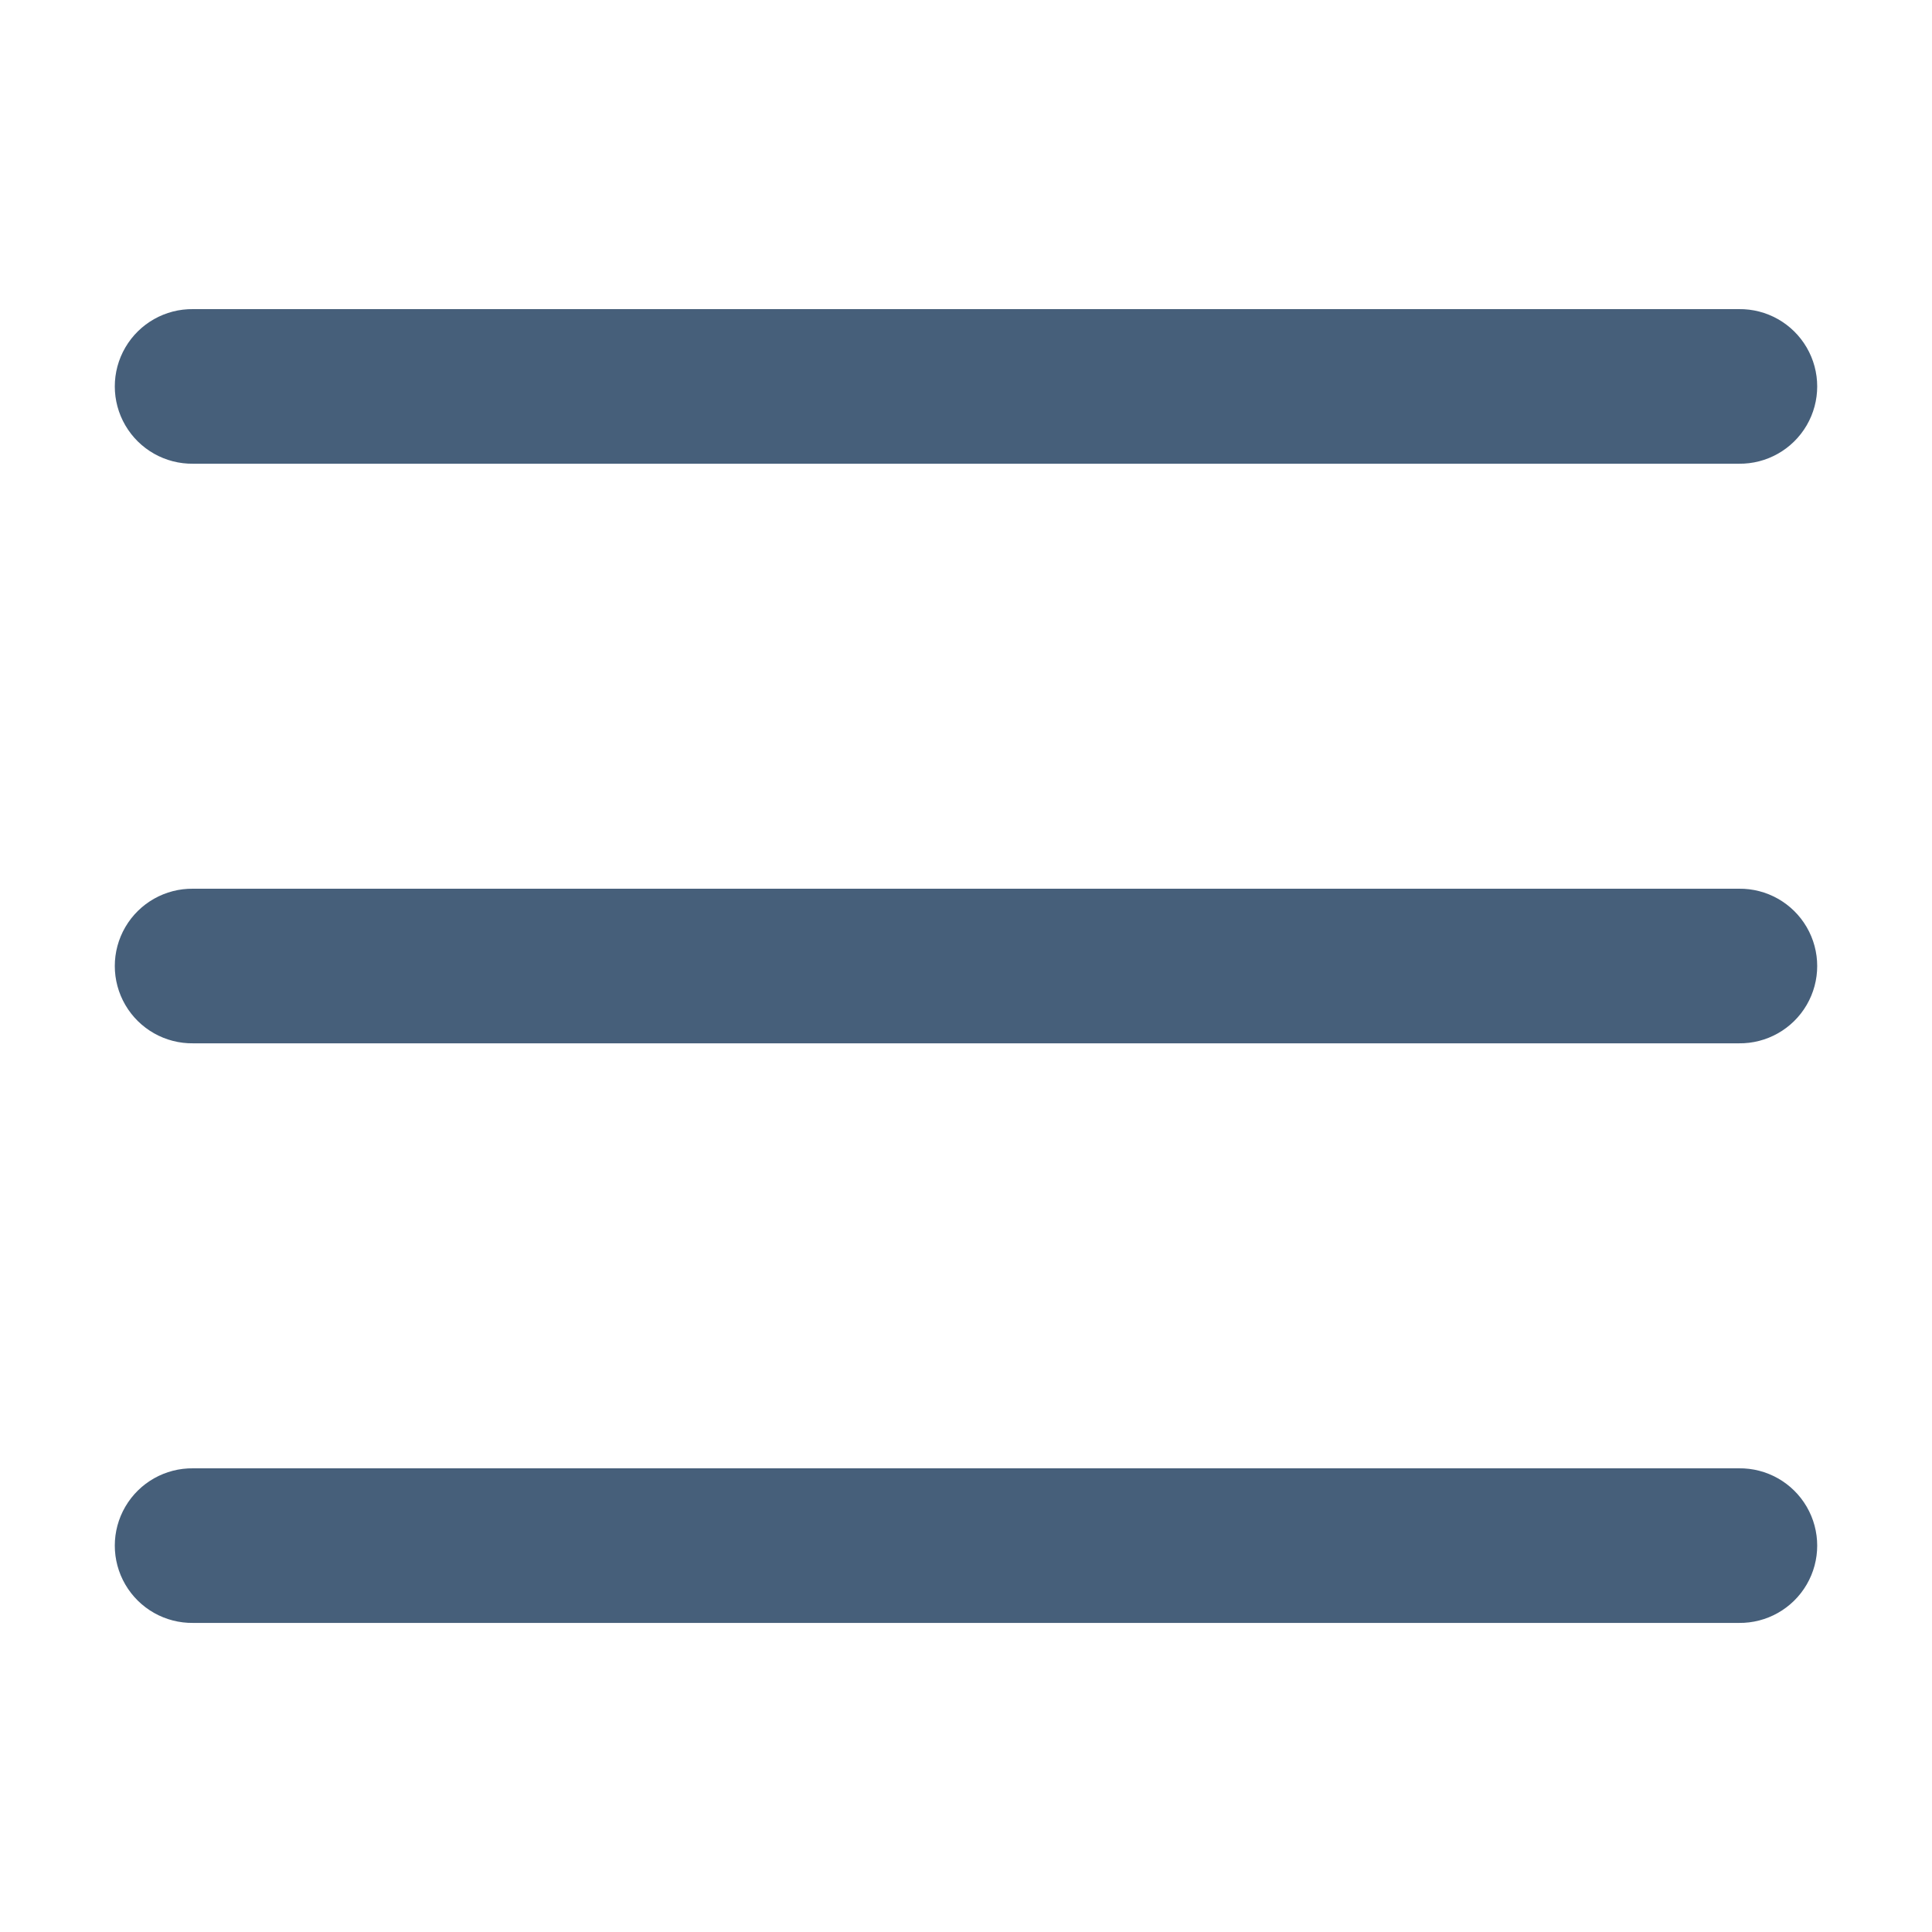
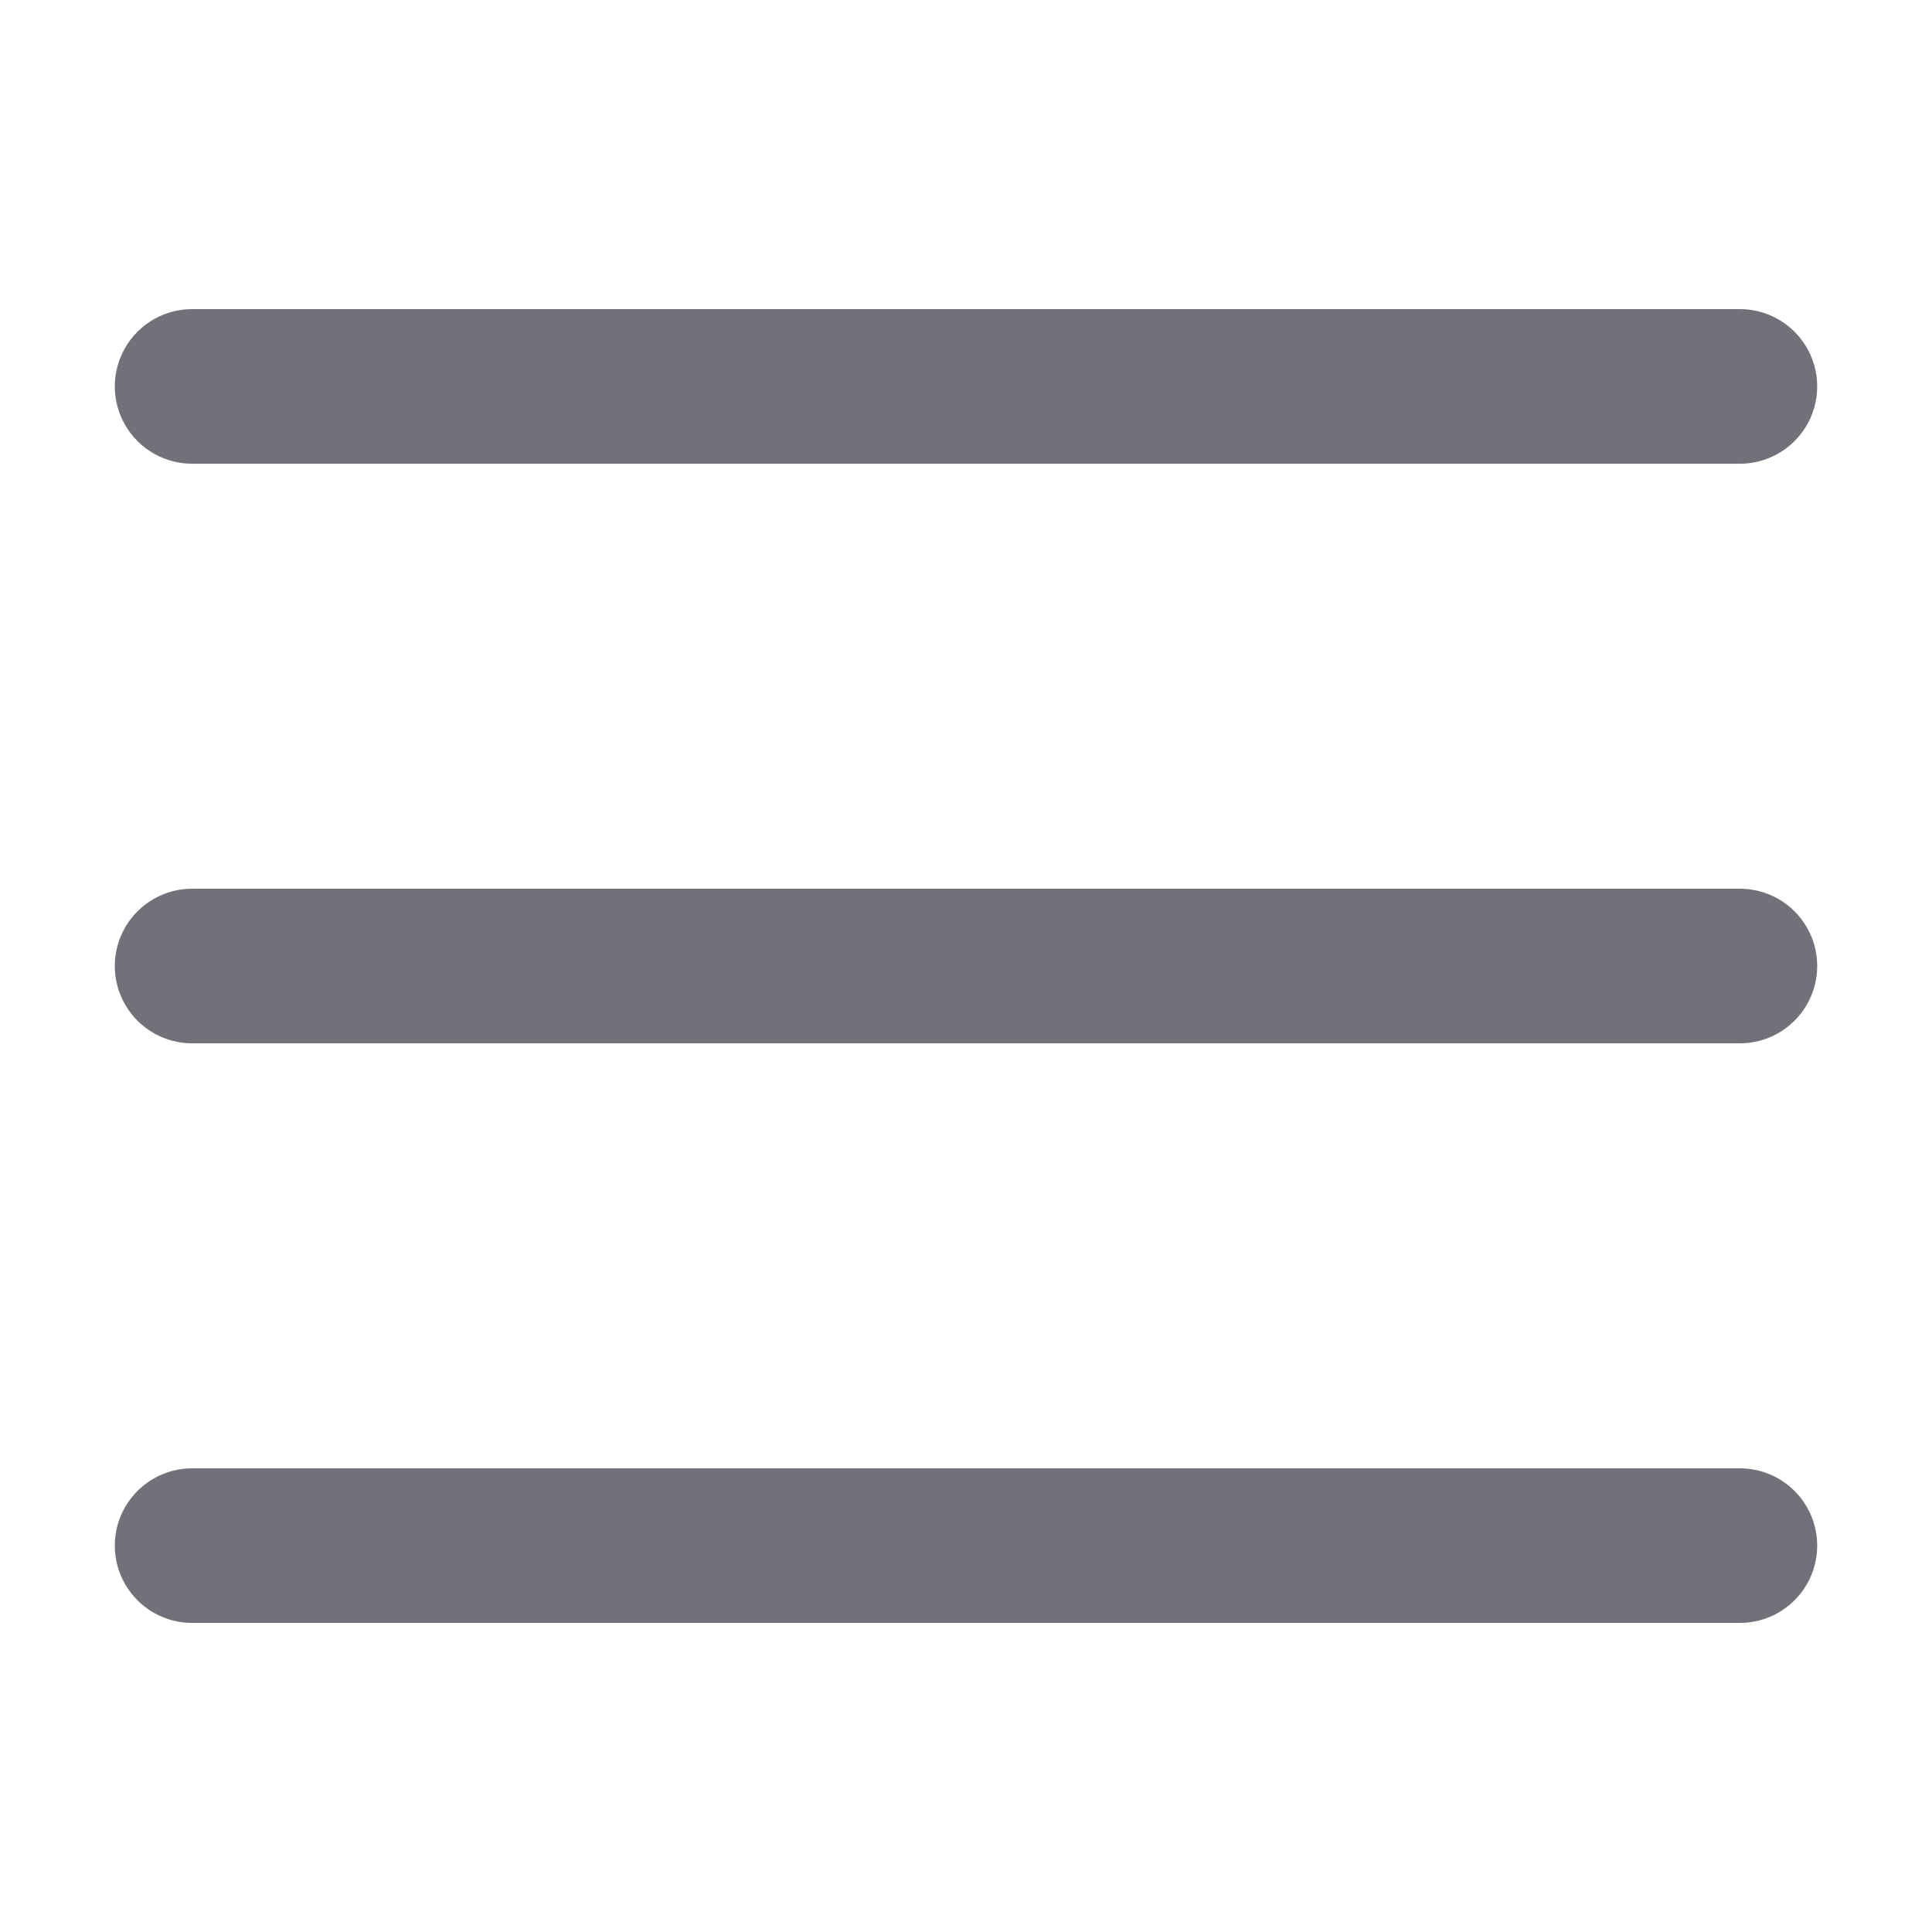
<svg xmlns="http://www.w3.org/2000/svg" viewBox="0,0,256,256" width="250px" height="250px">
-   <g fill="#465f7a" fill-rule="nonzero" stroke="none" stroke-width="1" stroke-linecap="butt" stroke-linejoin="miter" stroke-miterlimit="10" stroke-dasharray="" stroke-dashoffset="0" font-family="none" font-weight="none" font-size="none" text-anchor="none" style="mix-blend-mode: normal">
+   <g fill="#71717A" fill-rule="nonzero" stroke="none" stroke-width="1" stroke-linecap="butt" stroke-linejoin="miter" stroke-miterlimit="10" stroke-dasharray="" stroke-dashoffset="0" font-family="none" font-weight="none" font-size="none" text-anchor="none" style="mix-blend-mode: normal">
    <g transform="scale(5.12,5.12)">
      <path d="M5,8c-0.721,-0.01 -1.392,0.369 -1.756,0.992c-0.364,0.623 -0.364,1.394 0,2.017c0.364,0.623 1.034,1.002 1.756,0.992h40c0.721,0.01 1.392,-0.369 1.756,-0.992c0.364,-0.623 0.364,-1.394 0,-2.017c-0.364,-0.623 -1.034,-1.002 -1.756,-0.992zM5,23c-0.721,-0.01 -1.392,0.369 -1.756,0.992c-0.364,0.623 -0.364,1.394 0,2.017c0.364,0.623 1.034,1.002 1.756,0.992h40c0.721,0.01 1.392,-0.369 1.756,-0.992c0.364,-0.623 0.364,-1.394 0,-2.017c-0.364,-0.623 -1.034,-1.002 -1.756,-0.992zM5,38c-0.721,-0.01 -1.392,0.369 -1.756,0.992c-0.364,0.623 -0.364,1.394 0,2.017c0.364,0.623 1.034,1.002 1.756,0.992h40c0.721,0.01 1.392,-0.369 1.756,-0.992c0.364,-0.623 0.364,-1.394 0,-2.017c-0.364,-0.623 -1.034,-1.002 -1.756,-0.992z" />
    </g>
  </g>
</svg>
